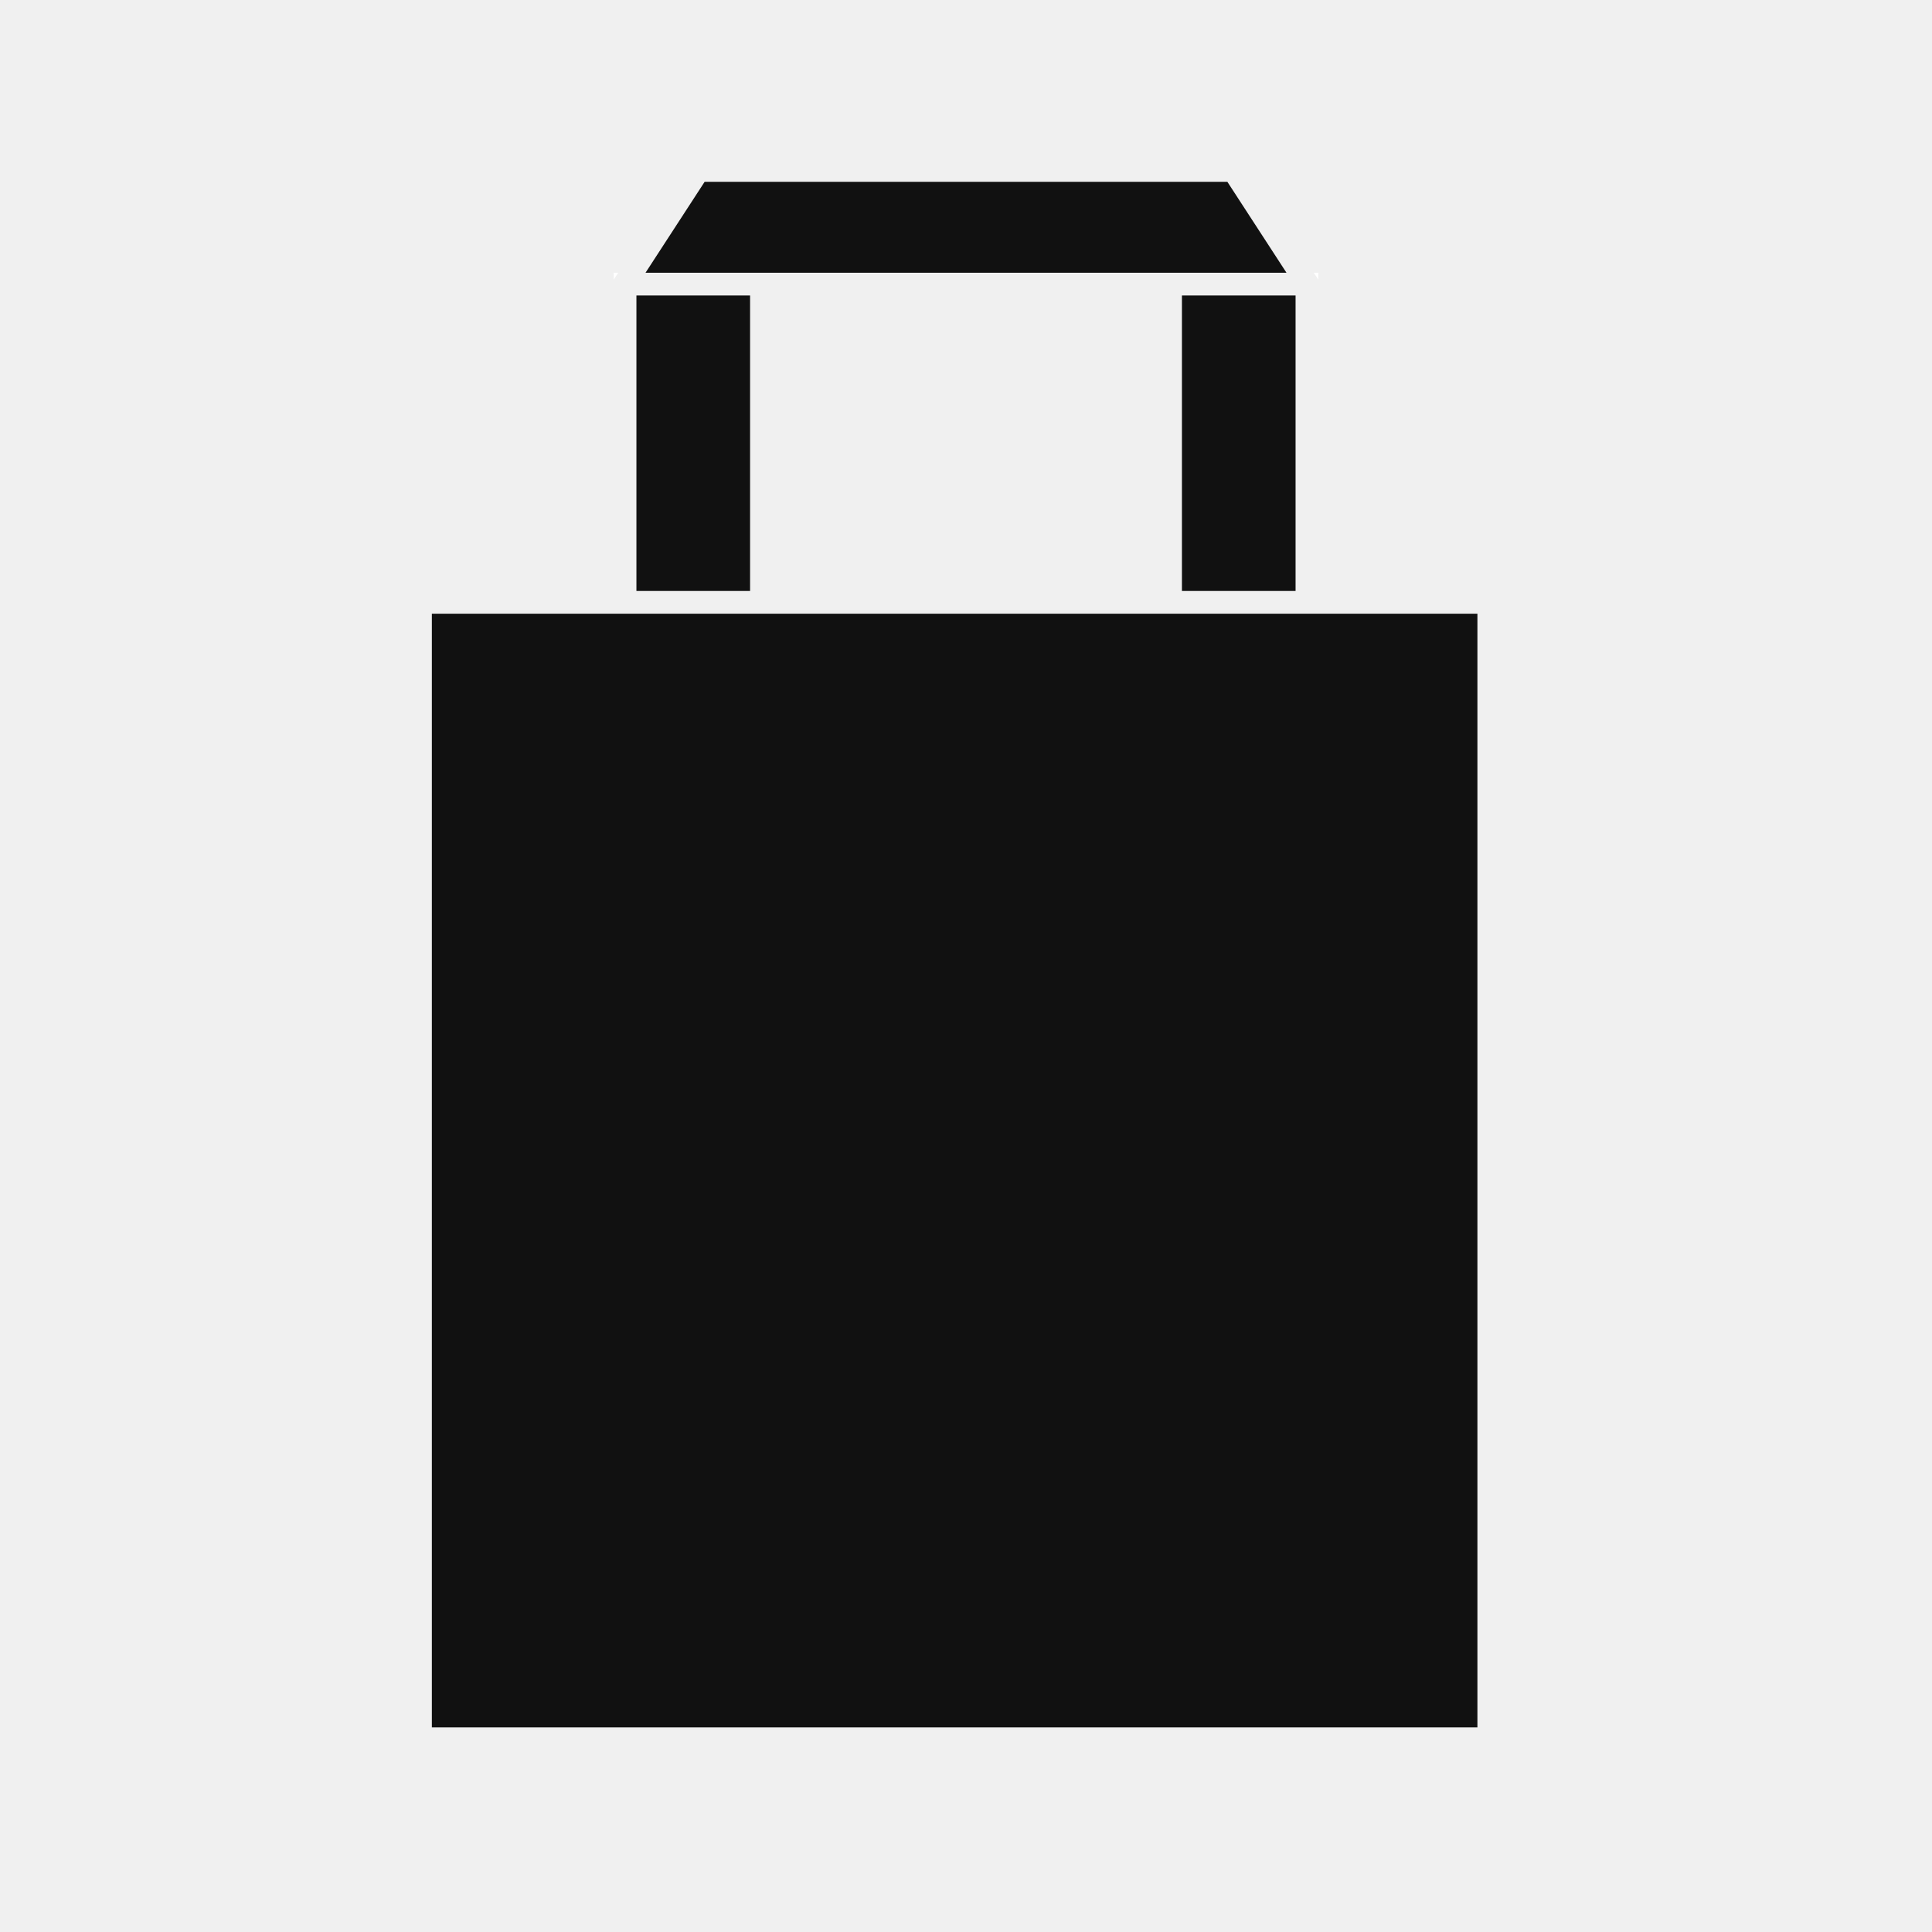
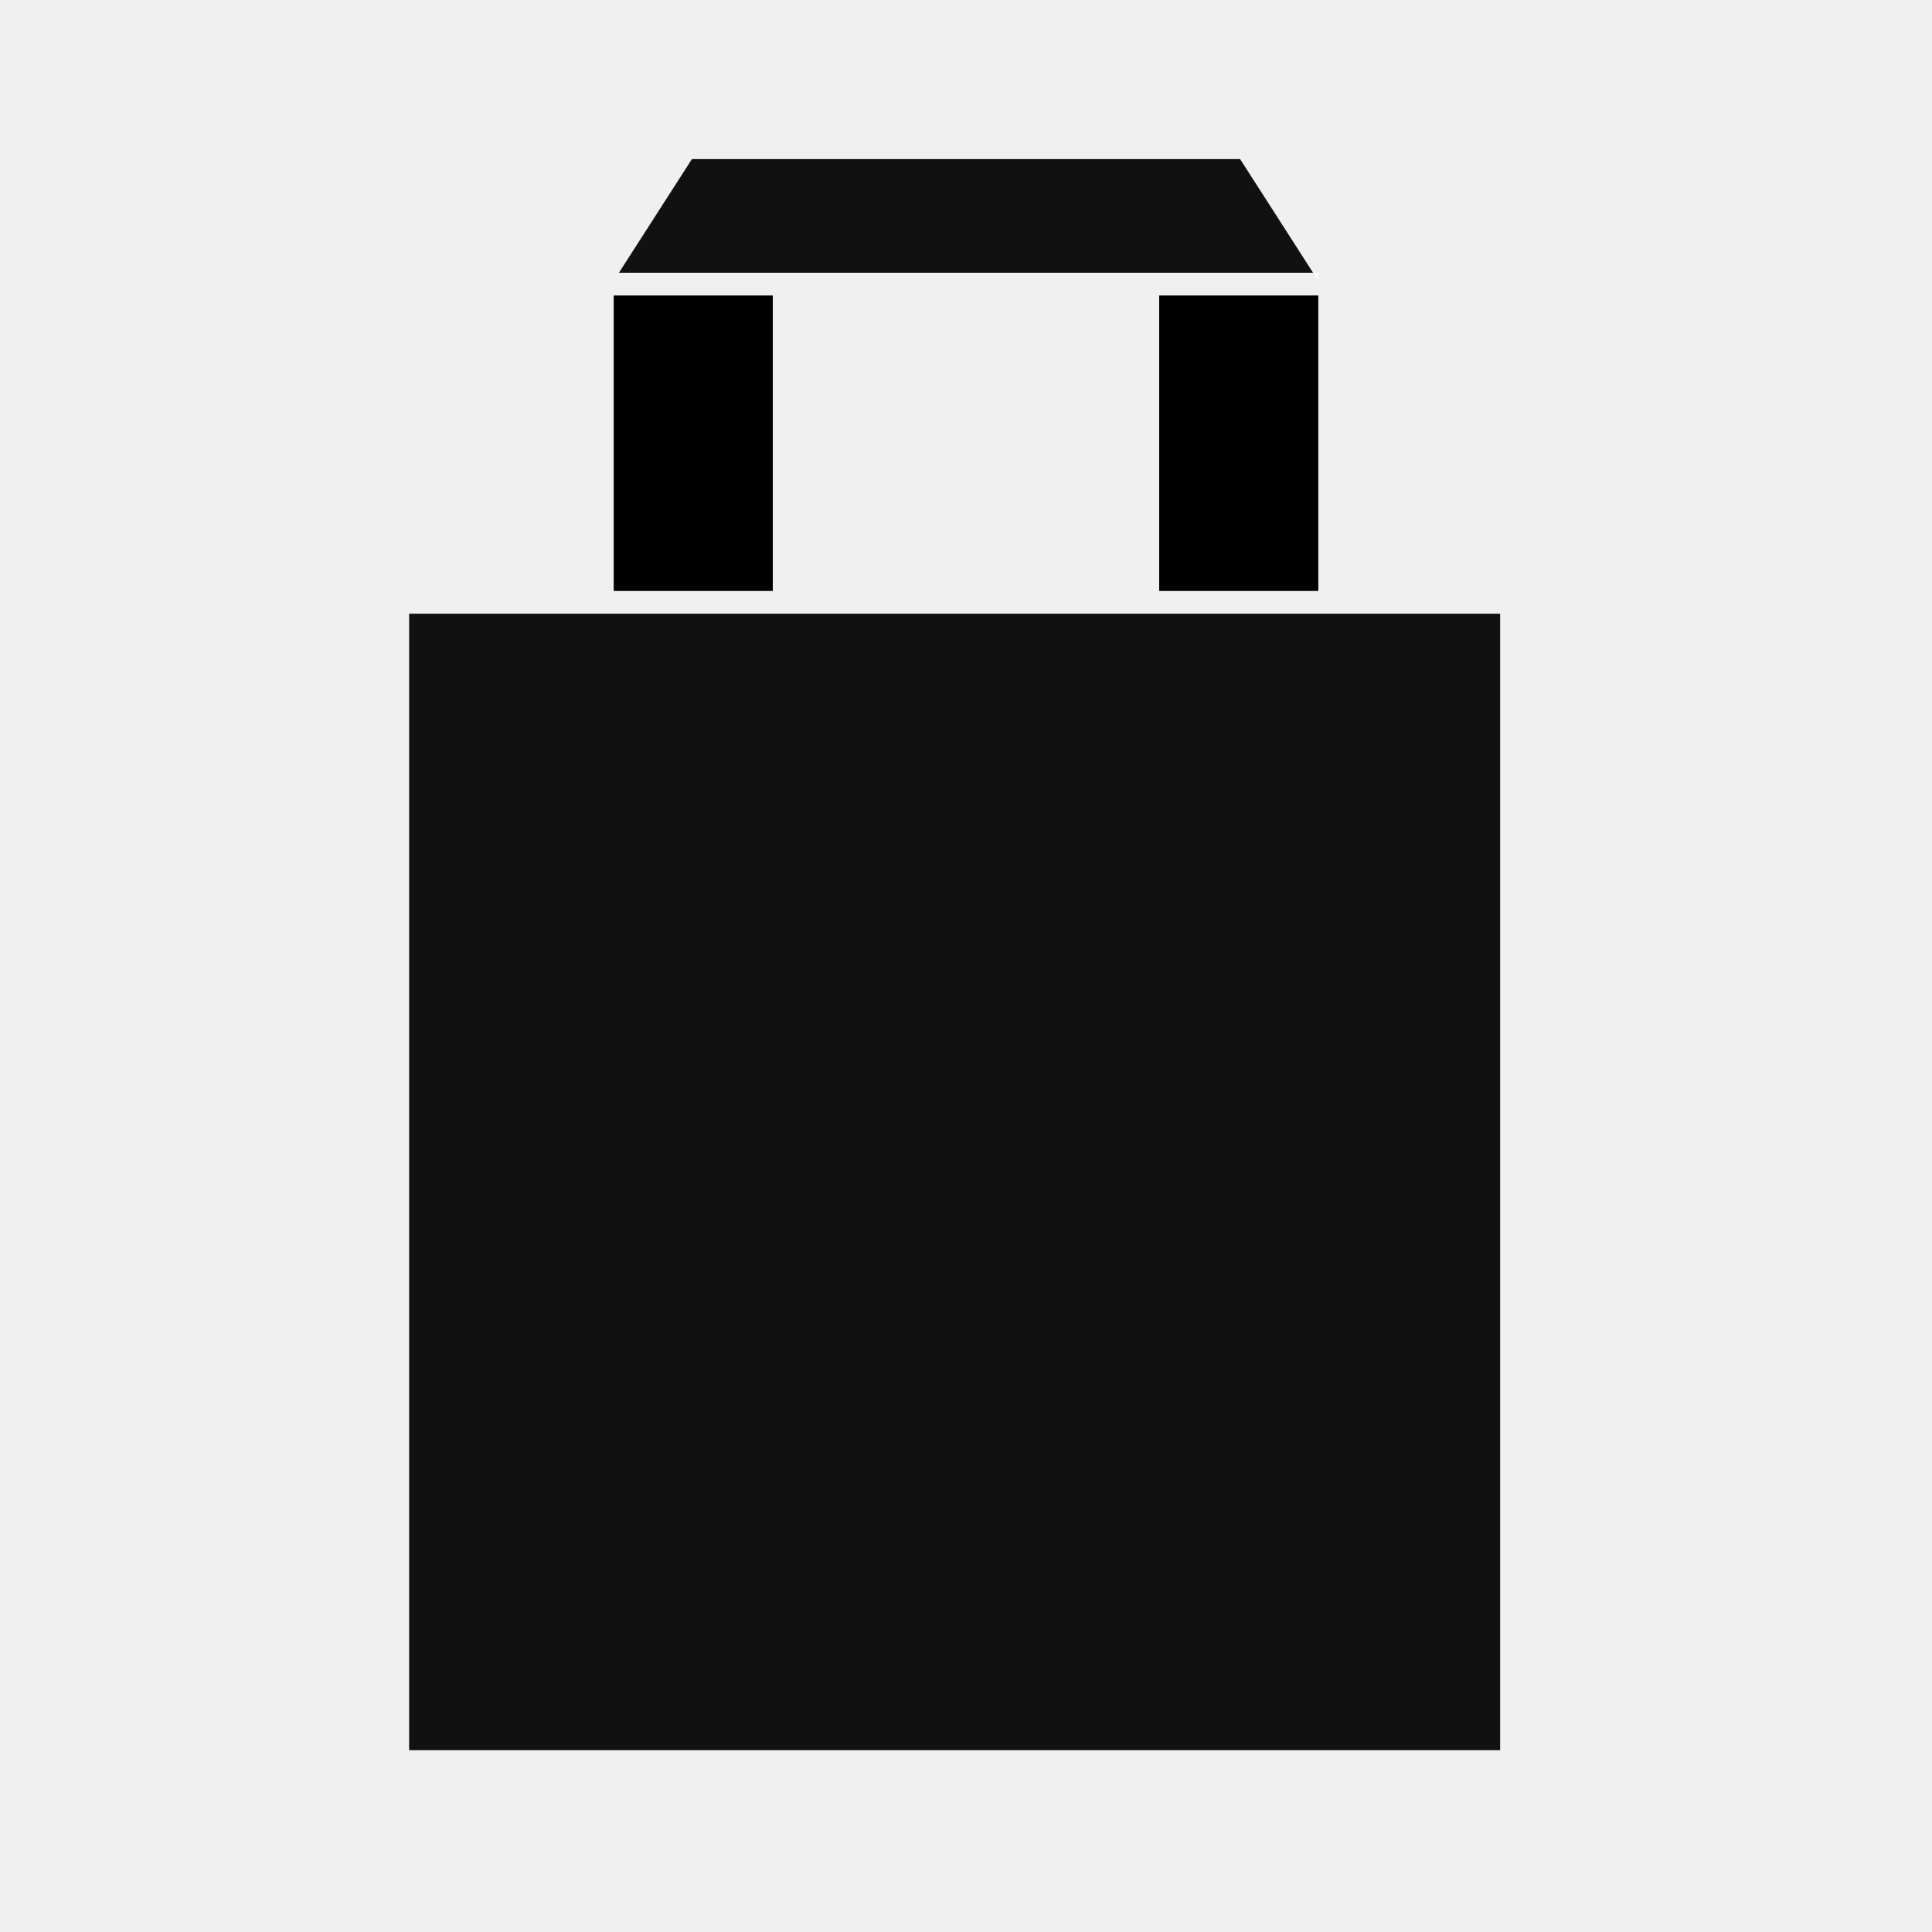
<svg xmlns="http://www.w3.org/2000/svg" width="85" height="85" viewBox="0 0 85 85" fill="none">
-   <g clip-path="url(#clip0_3940_402)">
-     <path d="M65 27H19V76H65V27Z" fill="#111111" />
-     <path d="M33 13H28V26H33V13Z" fill="#111111" />
-     <path d="M27 12V12.3L27.2 12H27Z" fill="white" />
-     <path d="M56.6 12H28.4L31 8H54L56.6 12Z" fill="#111111" />
-     <path d="M57 13H52V26H57V13Z" fill="#111111" />
-     <path d="M57.8 12L58 12.3V12H57.8Z" fill="white" />
+   <g clip-path="url(#clip0_4013_500)">
+     <path d="M66 27H18V77H66V27Z" fill="#111111" />
+     <path d="M57.999 12V12.35L57.77 12H57.999Z" fill="white" />
+     <path d="M58 13H51V26H58V13Z" fill="black" />
+     <path d="M34 13H27V26H34V13Z" fill="black" />
+     <path d="M57.77 12H27.23L30.441 7H54.56L57.77 12Z" fill="#111111" />
  </g>
  <defs>
-     <clipPath id="clip0_3940_402">
-       <rect width="46" height="68" fill="white" transform="translate(19 8)" />
+     <clipPath id="clip0_4013_500">
+       <rect width="48" height="70" fill="white" transform="translate(18 7)" />
    </clipPath>
  </defs>
</svg>
